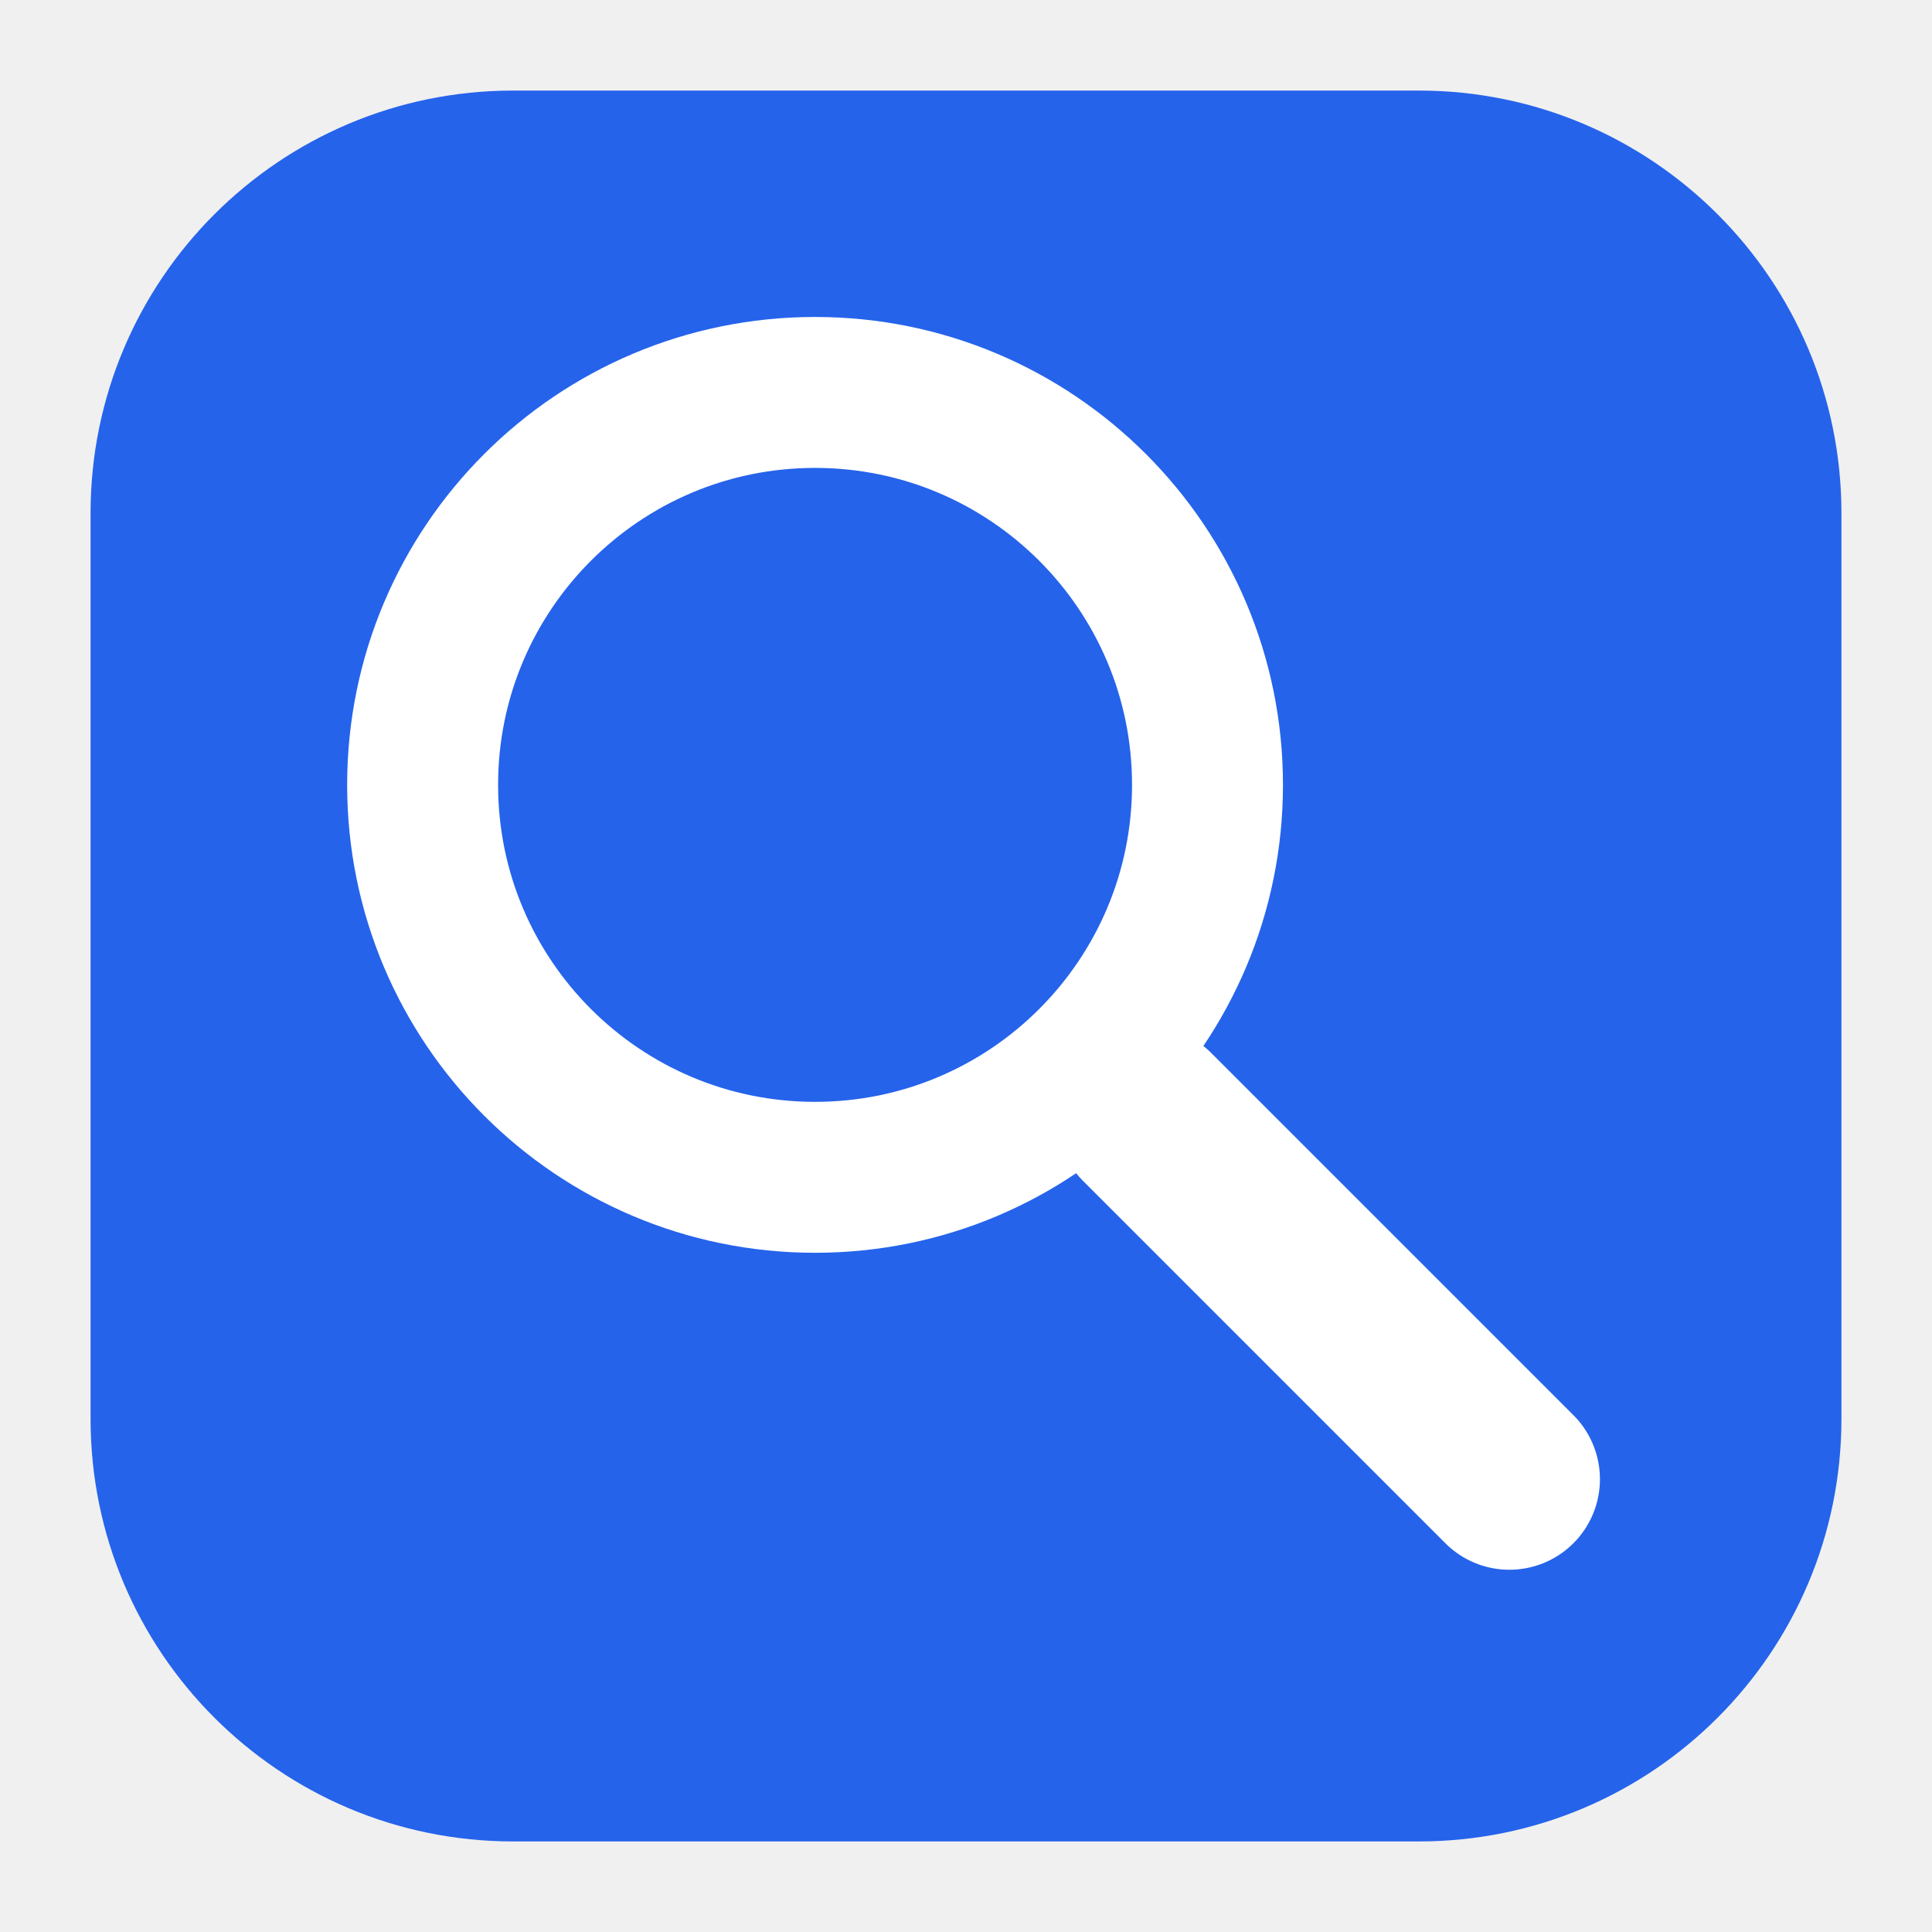
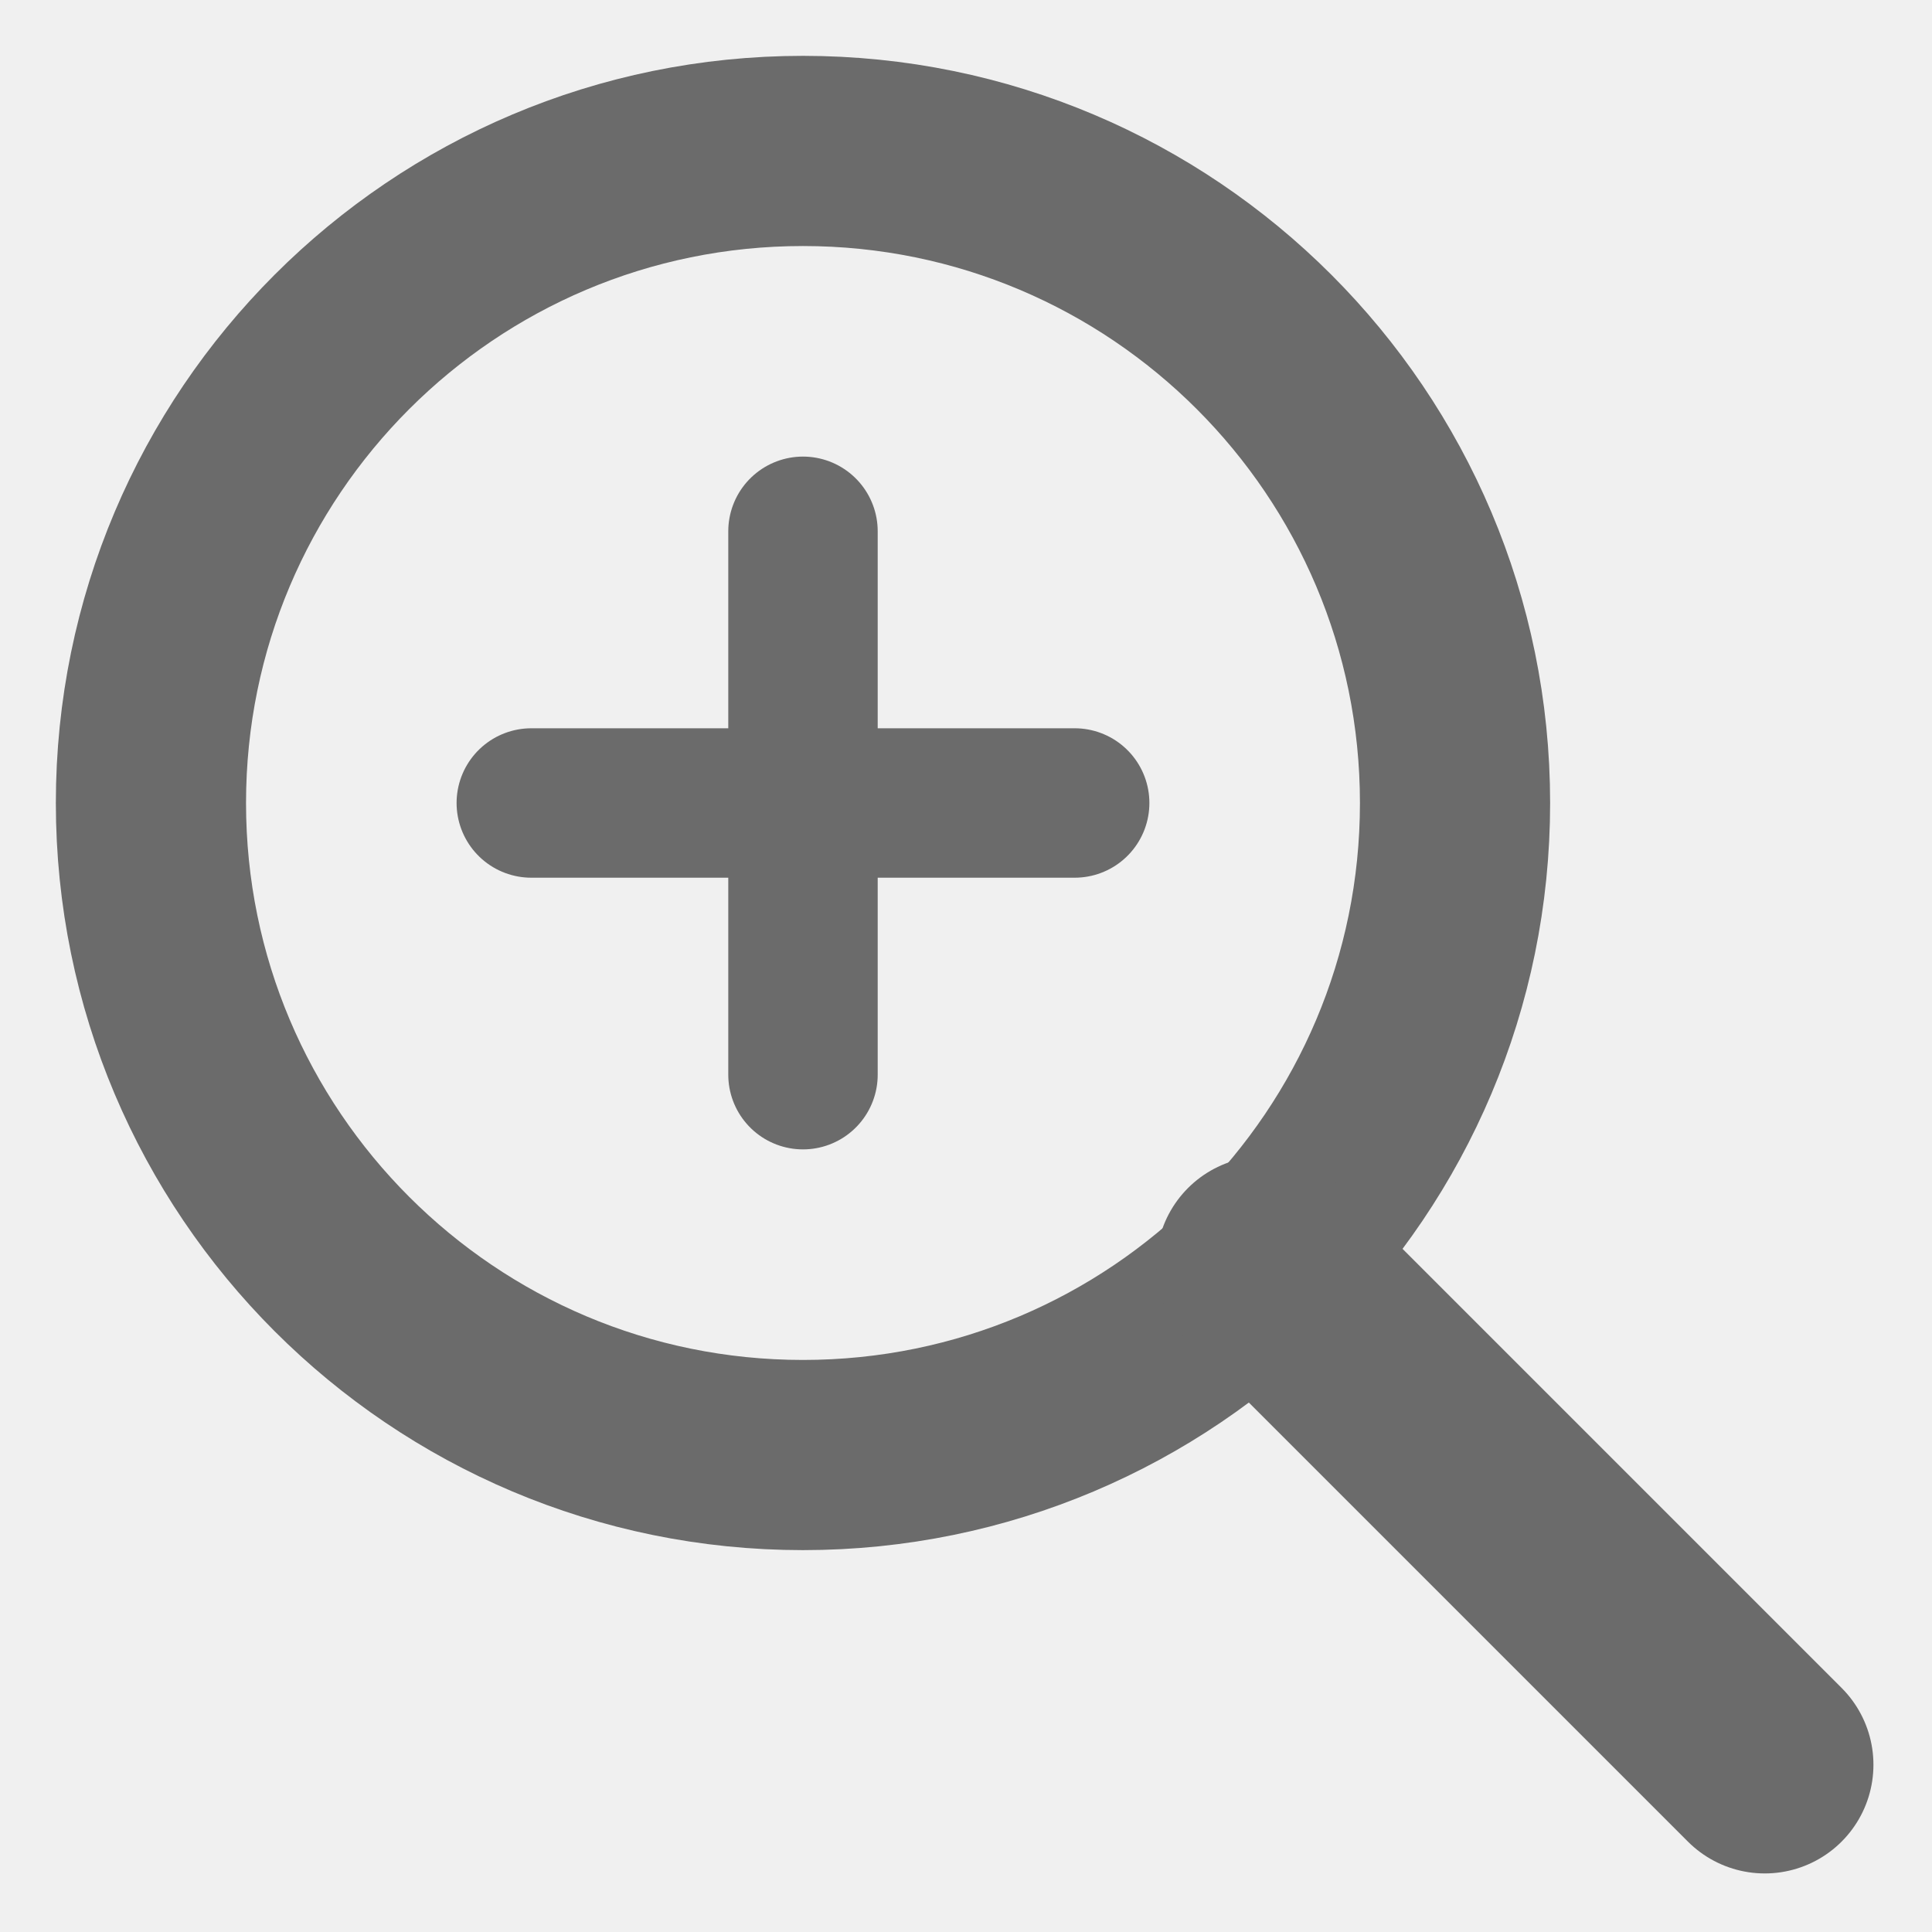
- <svg xmlns="http://www.w3.org/2000/svg" viewBox="0 0 128 128" width="128" height="128">
-   <rect x="6" y="6" width="116" height="116" rx="28" fill="#2563eb" />
-   <circle cx="54" cy="52" r="26" fill="none" stroke="#ffffff" stroke-width="10" />
-   <path d="M76 74 100 98" stroke="#ffffff" stroke-width="12" stroke-linecap="round" />
+ <svg xmlns="http://www.w3.org/2000/svg" width="128" height="128" viewBox="0 0 128 128" fill="none">
+   <g transform="translate(64 64) scale(1.8) translate(-66 -58)">
+     <circle cx="60" cy="52" r="24" fill="none" stroke="#6b6b6b" stroke-width="7" />
+     <path d="M77 69 95.4 87.4" fill="none" stroke="#6b6b6b" stroke-width="8" stroke-linecap="round" />
+     <path d="M60 42 V62 M50 52 H70" fill="none" stroke="#6b6b6b" stroke-width="5.5" stroke-linecap="round" />
+   </g>
</svg>
